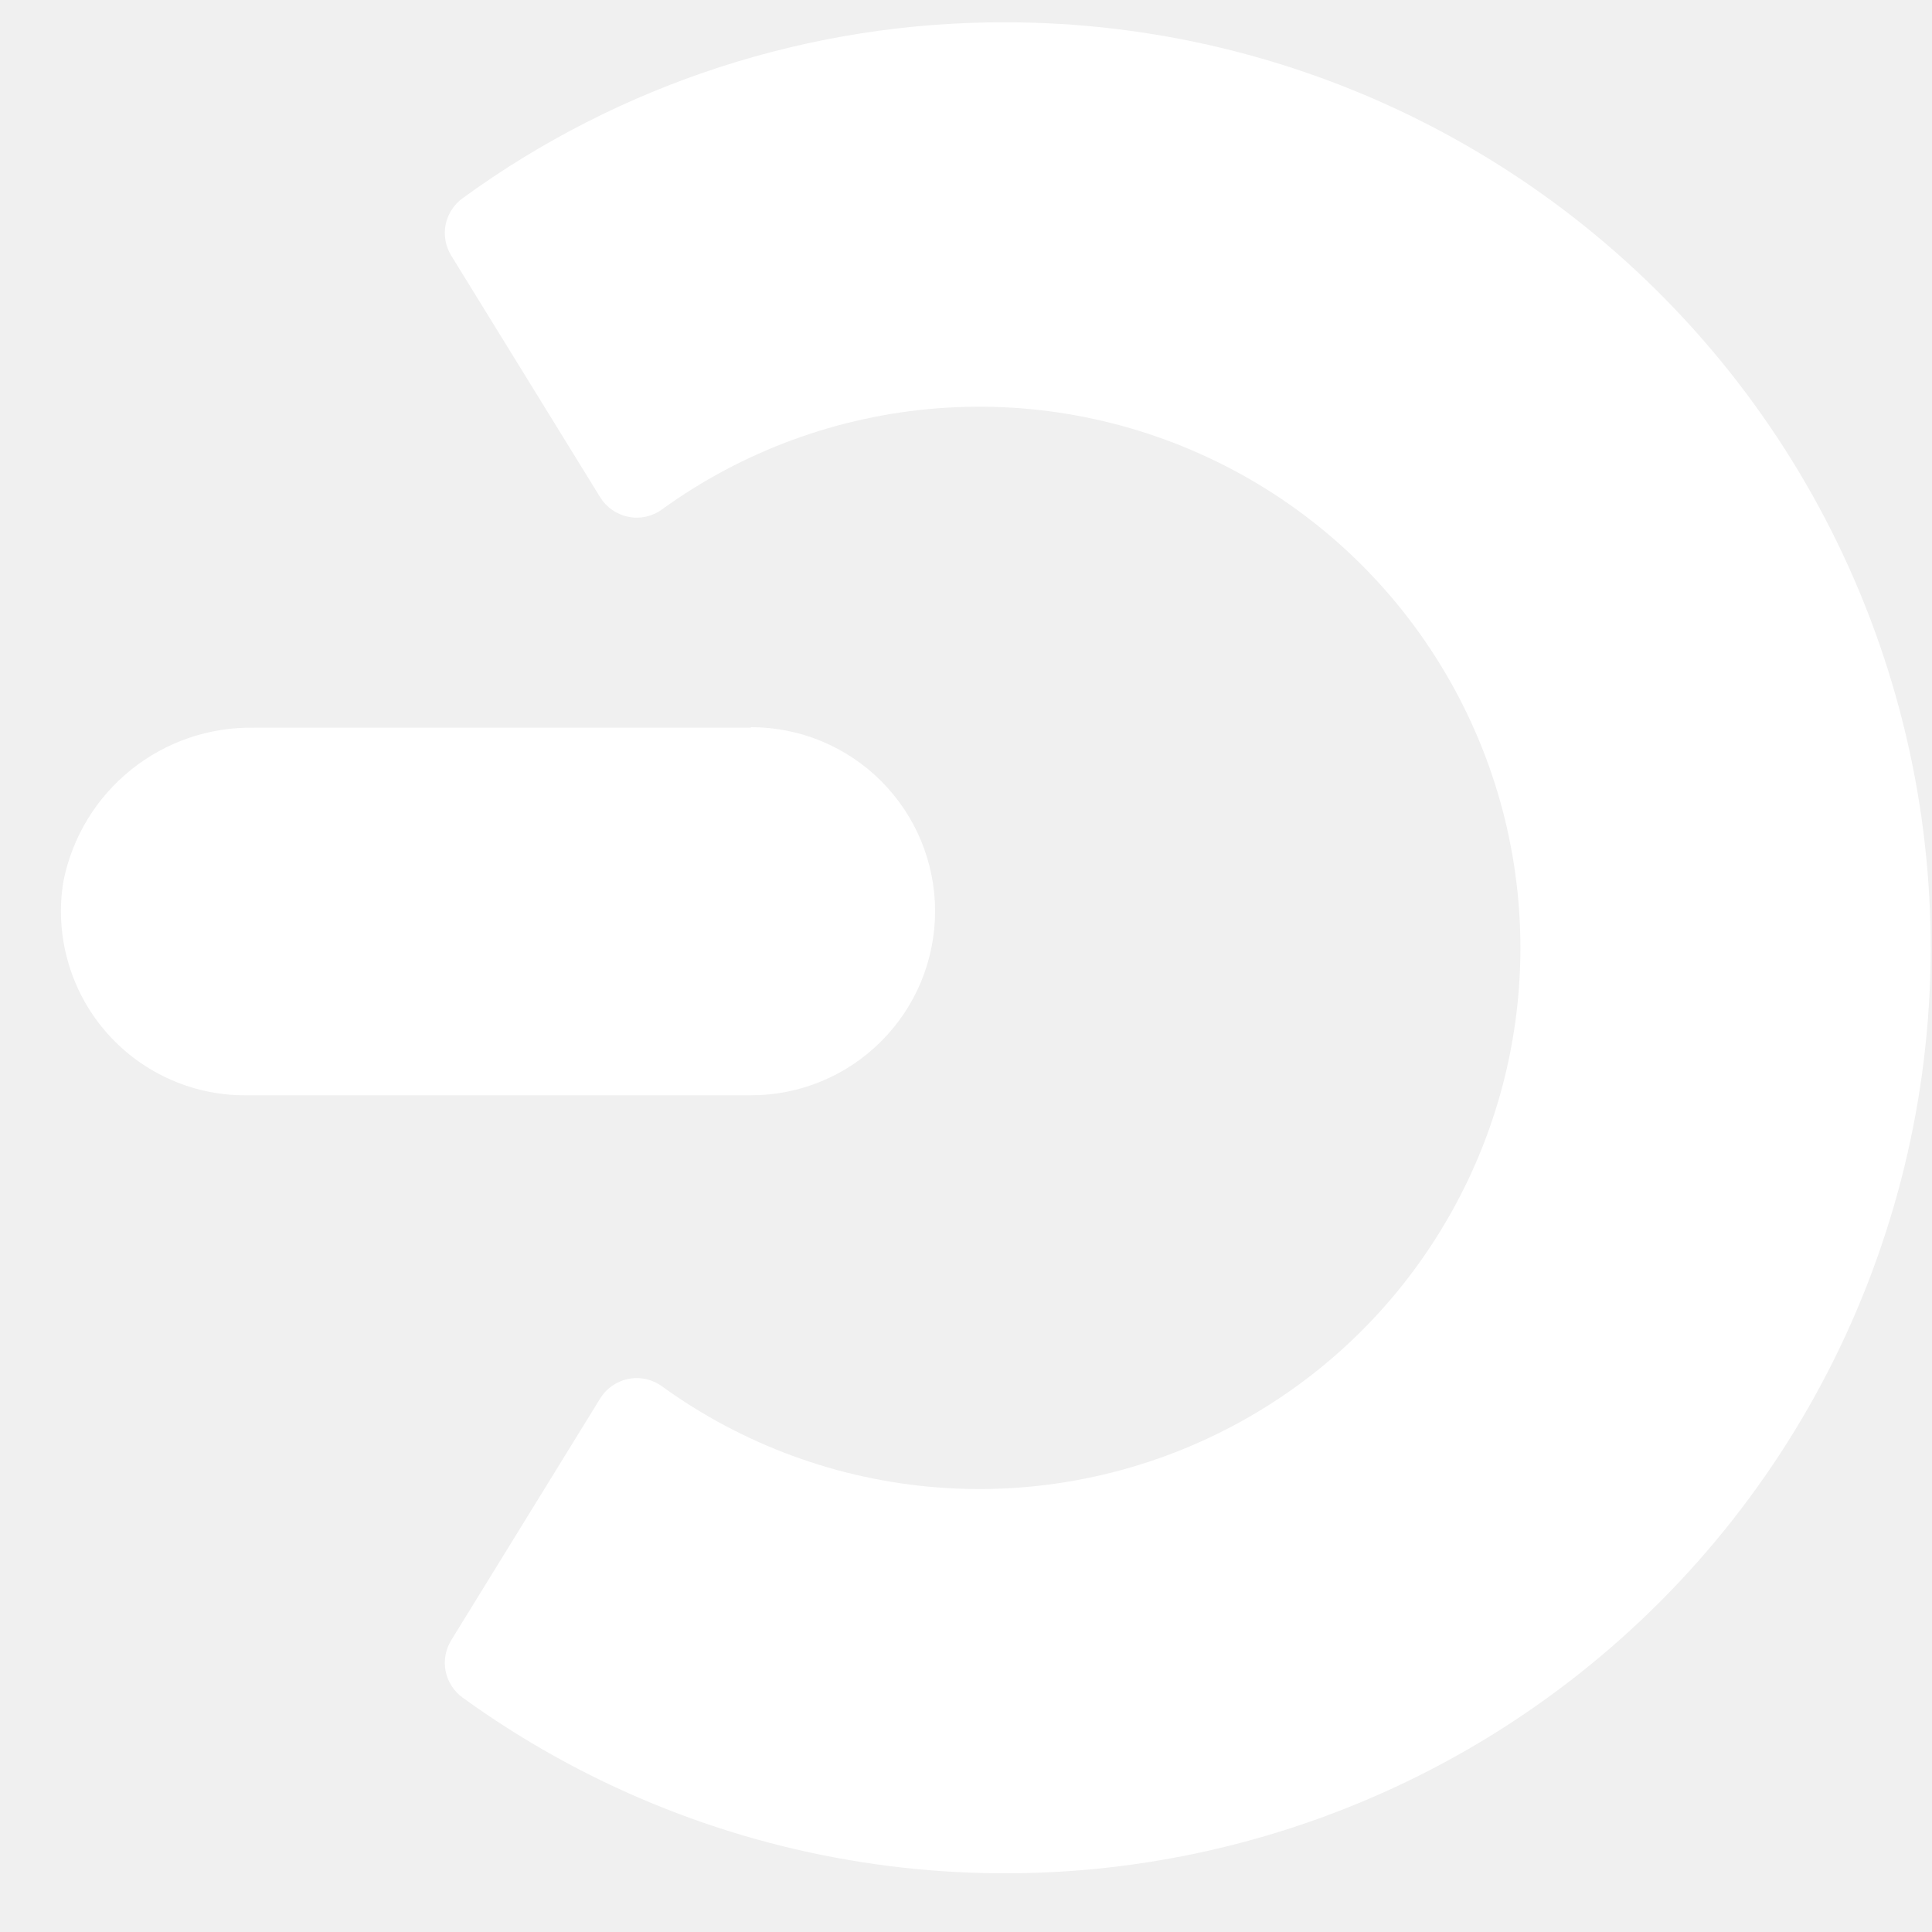
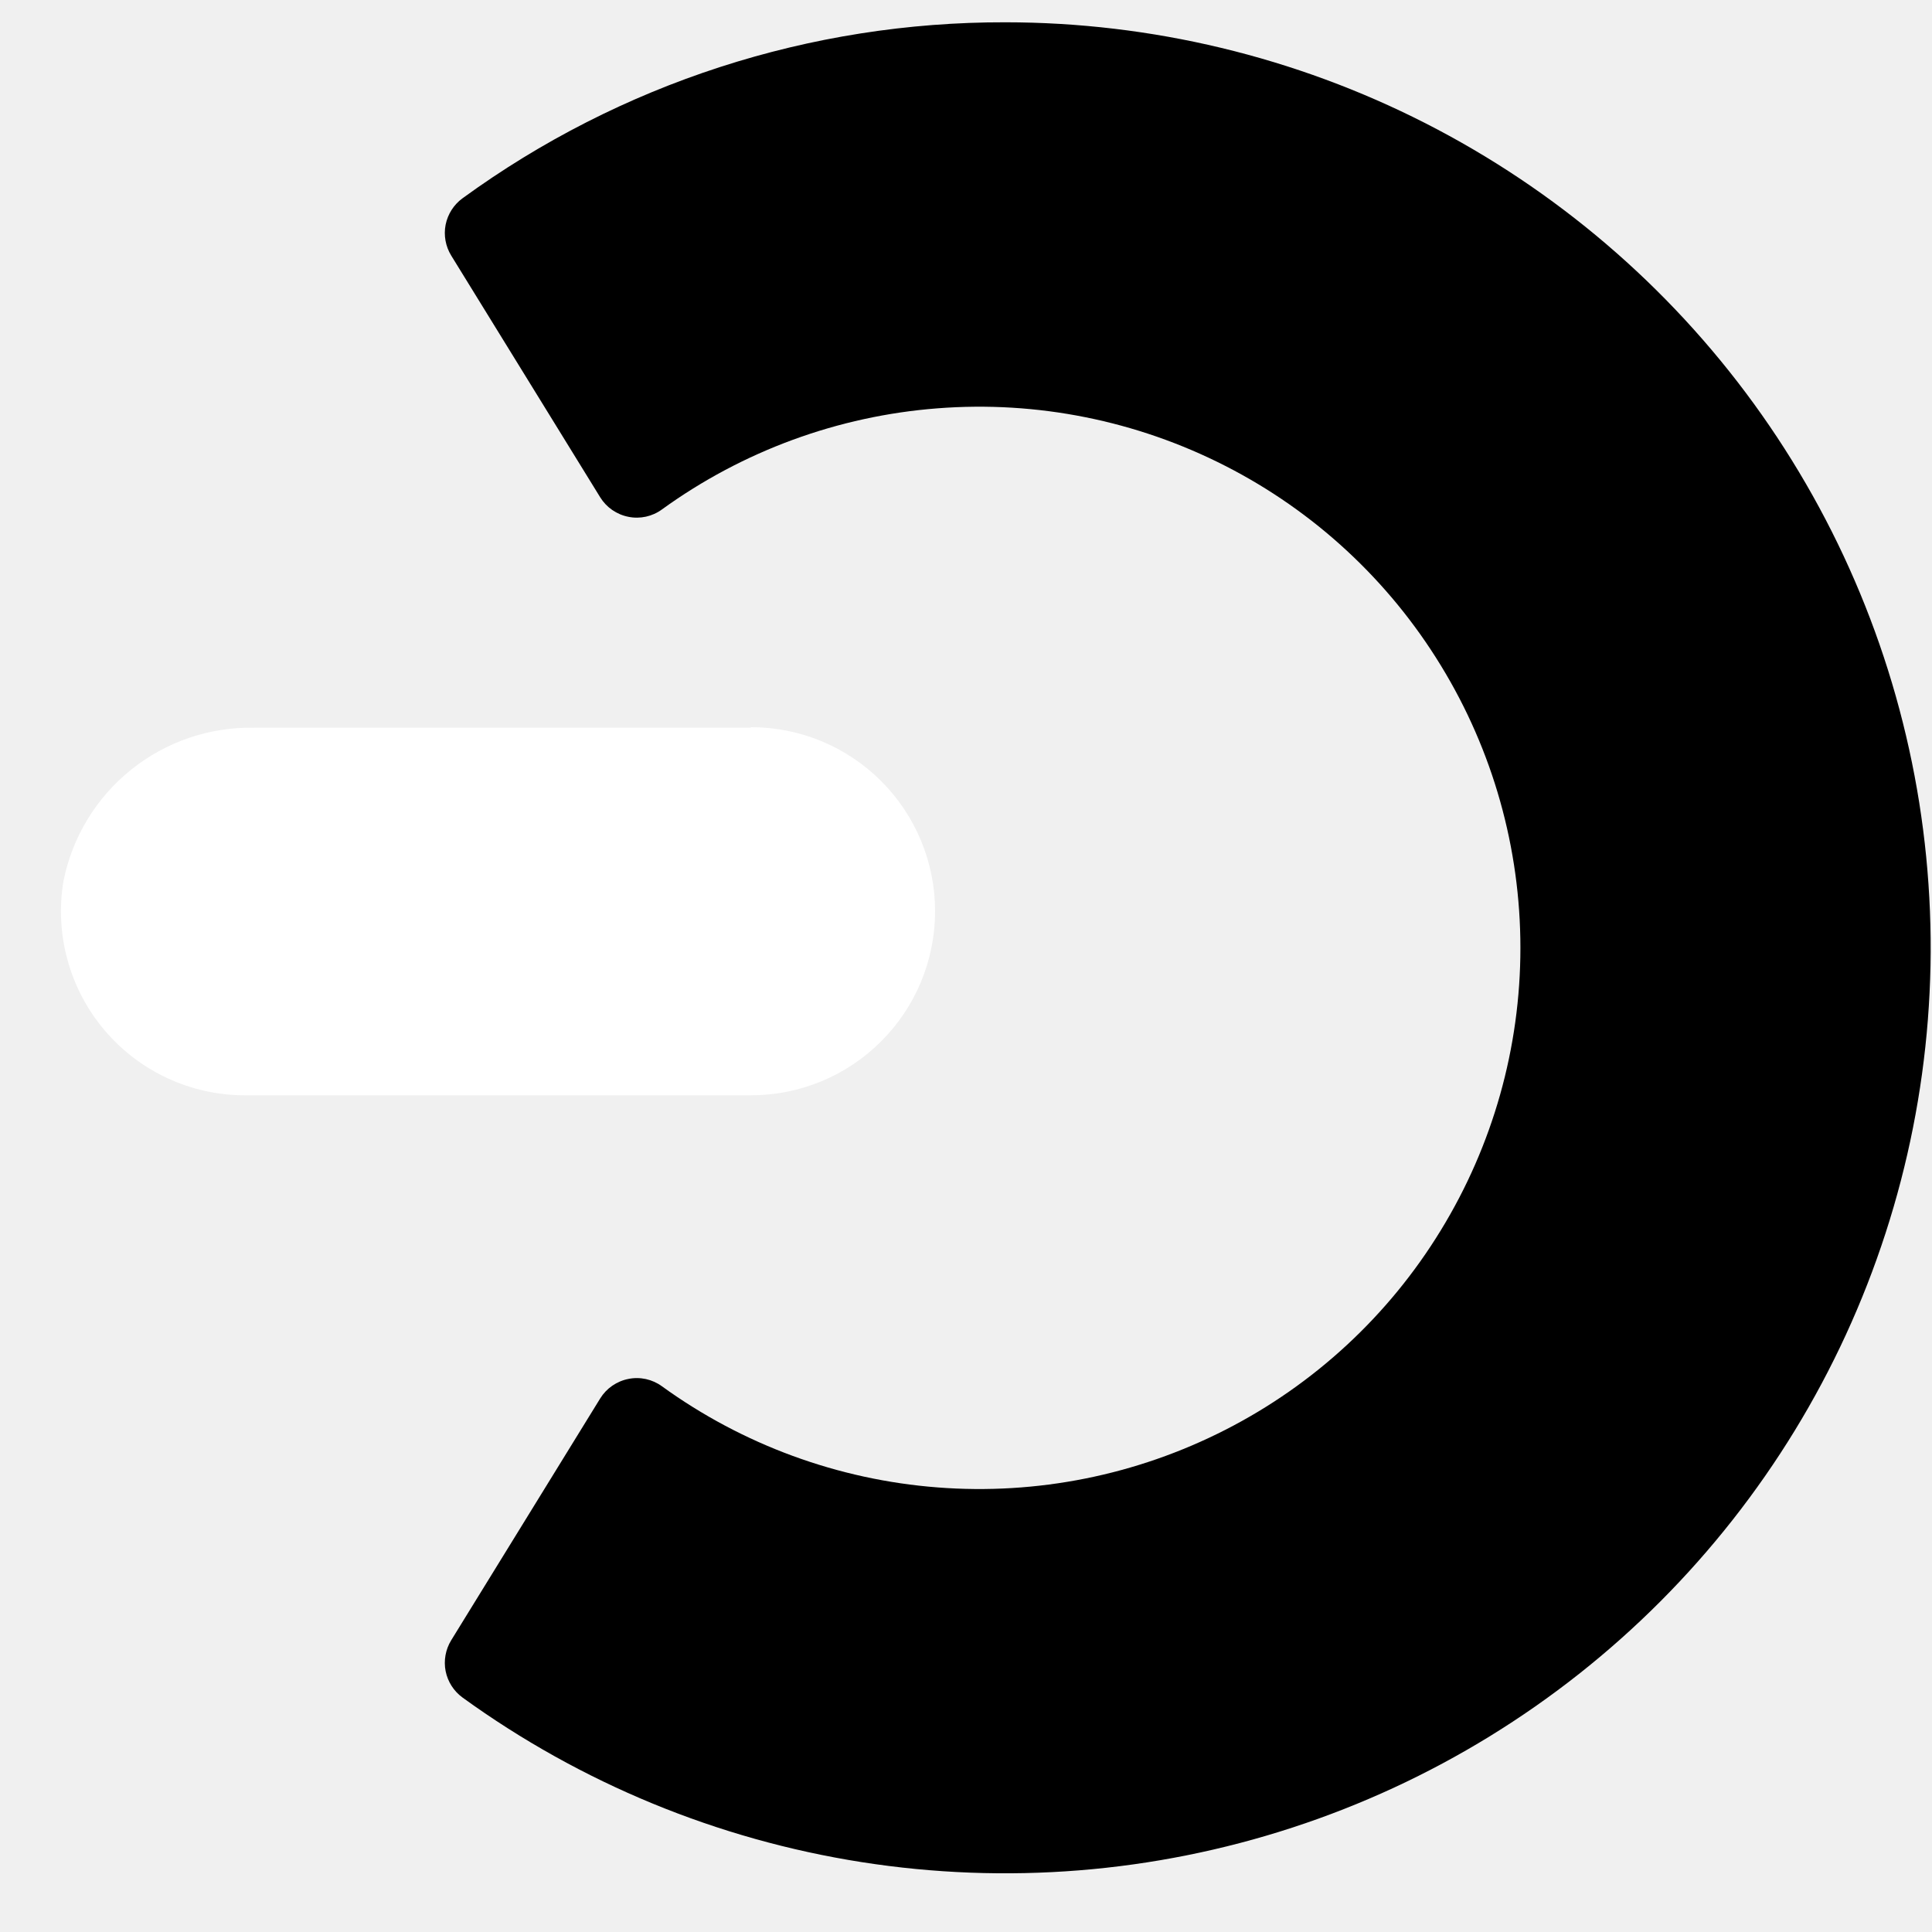
<svg xmlns="http://www.w3.org/2000/svg" width="26" height="26" viewBox="0 0 26 26" fill="none">
  <path d="M10.104 9.793H3.42C2.819 9.782 2.233 9.982 1.765 10.358C1.296 10.734 0.974 11.263 0.855 11.852C0.795 12.207 0.813 12.57 0.908 12.917C1.003 13.264 1.172 13.587 1.404 13.861C1.636 14.136 1.925 14.357 2.252 14.509C2.578 14.661 2.933 14.74 3.293 14.74H10.107C10.764 14.74 11.394 14.479 11.858 14.014C12.323 13.55 12.584 12.92 12.584 12.263C12.584 11.606 12.323 10.976 11.858 10.511C11.394 10.047 10.764 9.786 10.107 9.786L10.104 9.793Z" fill="white" />
-   <path d="M13.531 0.3C10.906 0.294 8.347 1.123 6.225 2.668C6.107 2.754 6.026 2.881 5.997 3.024C5.969 3.166 5.996 3.315 6.072 3.439L8.077 6.692C8.119 6.76 8.174 6.818 8.239 6.863C8.305 6.908 8.379 6.94 8.457 6.955C8.535 6.971 8.615 6.97 8.693 6.953C8.77 6.936 8.844 6.903 8.908 6.856C9.995 6.069 11.279 5.598 12.617 5.495C13.955 5.391 15.295 5.66 16.49 6.27C17.686 6.88 18.689 7.809 19.389 8.954C20.09 10.098 20.461 11.414 20.461 12.756C20.461 14.098 20.09 15.414 19.389 16.558C18.689 17.703 17.686 18.632 16.49 19.242C15.295 19.852 13.955 20.121 12.617 20.017C11.279 19.914 9.995 19.443 8.908 18.656C8.844 18.609 8.77 18.576 8.693 18.559C8.615 18.542 8.535 18.541 8.457 18.557C8.379 18.572 8.305 18.604 8.239 18.649C8.174 18.694 8.119 18.752 8.077 18.82L6.072 22.074C5.996 22.198 5.969 22.347 5.997 22.489C6.026 22.633 6.107 22.759 6.225 22.845C7.816 23.997 9.658 24.756 11.598 25.06C13.539 25.364 15.524 25.205 17.392 24.595C19.259 23.986 20.956 22.943 22.343 21.553C23.731 20.162 24.77 18.463 25.375 16.595C25.981 14.726 26.136 12.741 25.828 10.8C25.519 8.86 24.757 7.021 23.602 5.432C22.447 3.843 20.932 2.55 19.182 1.658C17.432 0.766 15.495 0.301 13.531 0.3Z" fill="white" />
+   <path d="M13.531 0.3C10.906 0.294 8.347 1.123 6.225 2.668C6.107 2.754 6.026 2.881 5.997 3.024C5.969 3.166 5.996 3.315 6.072 3.439L8.077 6.692C8.119 6.76 8.174 6.818 8.239 6.863C8.305 6.908 8.379 6.94 8.457 6.955C8.535 6.971 8.615 6.97 8.693 6.953C8.77 6.936 8.844 6.903 8.908 6.856C9.995 6.069 11.279 5.598 12.617 5.495C13.955 5.391 15.295 5.66 16.49 6.27C17.686 6.88 18.689 7.809 19.389 8.954C20.09 10.098 20.461 11.414 20.461 12.756C20.461 14.098 20.09 15.414 19.389 16.558C18.689 17.703 17.686 18.632 16.49 19.242C15.295 19.852 13.955 20.121 12.617 20.017C11.279 19.914 9.995 19.443 8.908 18.656C8.844 18.609 8.77 18.576 8.693 18.559C8.615 18.542 8.535 18.541 8.457 18.557C8.379 18.572 8.305 18.604 8.239 18.649C8.174 18.694 8.119 18.752 8.077 18.82L6.072 22.074C5.996 22.198 5.969 22.347 5.997 22.489C6.026 22.633 6.107 22.759 6.225 22.845C7.816 23.997 9.658 24.756 11.598 25.06C13.539 25.364 15.524 25.205 17.392 24.595C19.259 23.986 20.956 22.943 22.343 21.553C23.731 20.162 24.77 18.463 25.375 16.595C25.981 14.726 26.136 12.741 25.828 10.8C25.519 8.86 24.757 7.021 23.602 5.432C22.447 3.843 20.932 2.55 19.182 1.658C17.432 0.766 15.495 0.301 13.531 0.3Z" fill="currentColor" />
</svg>
